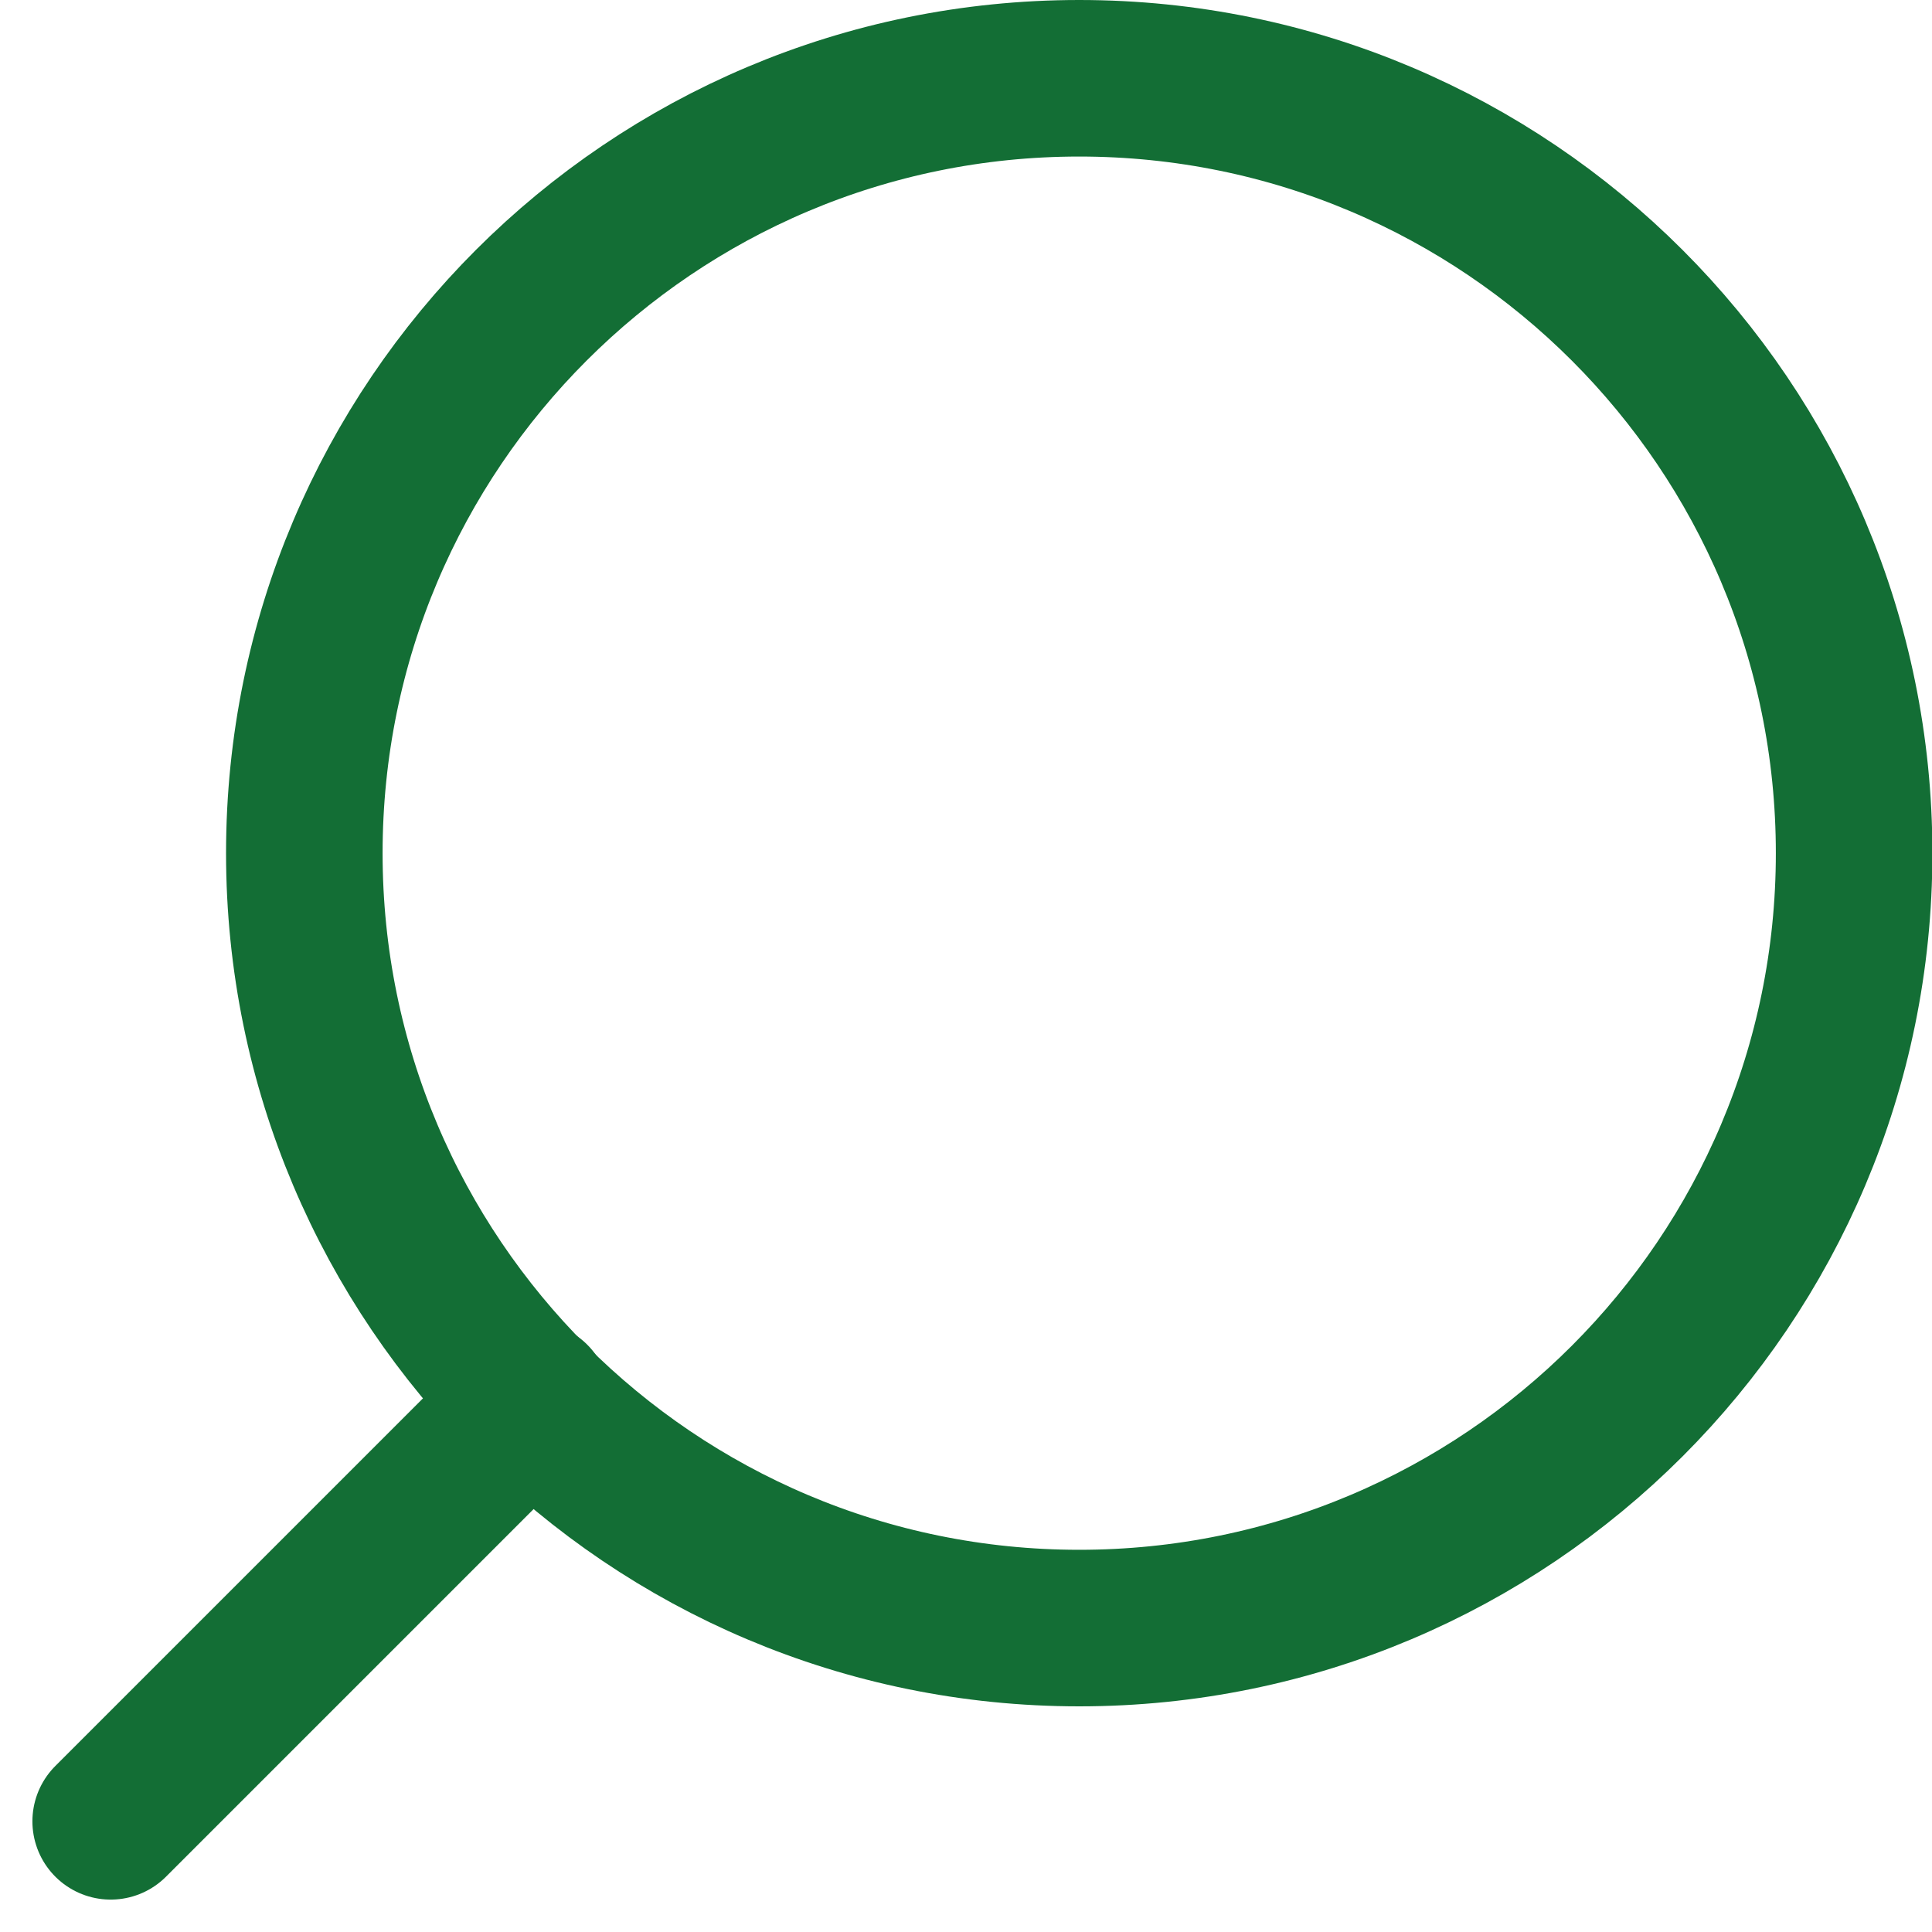
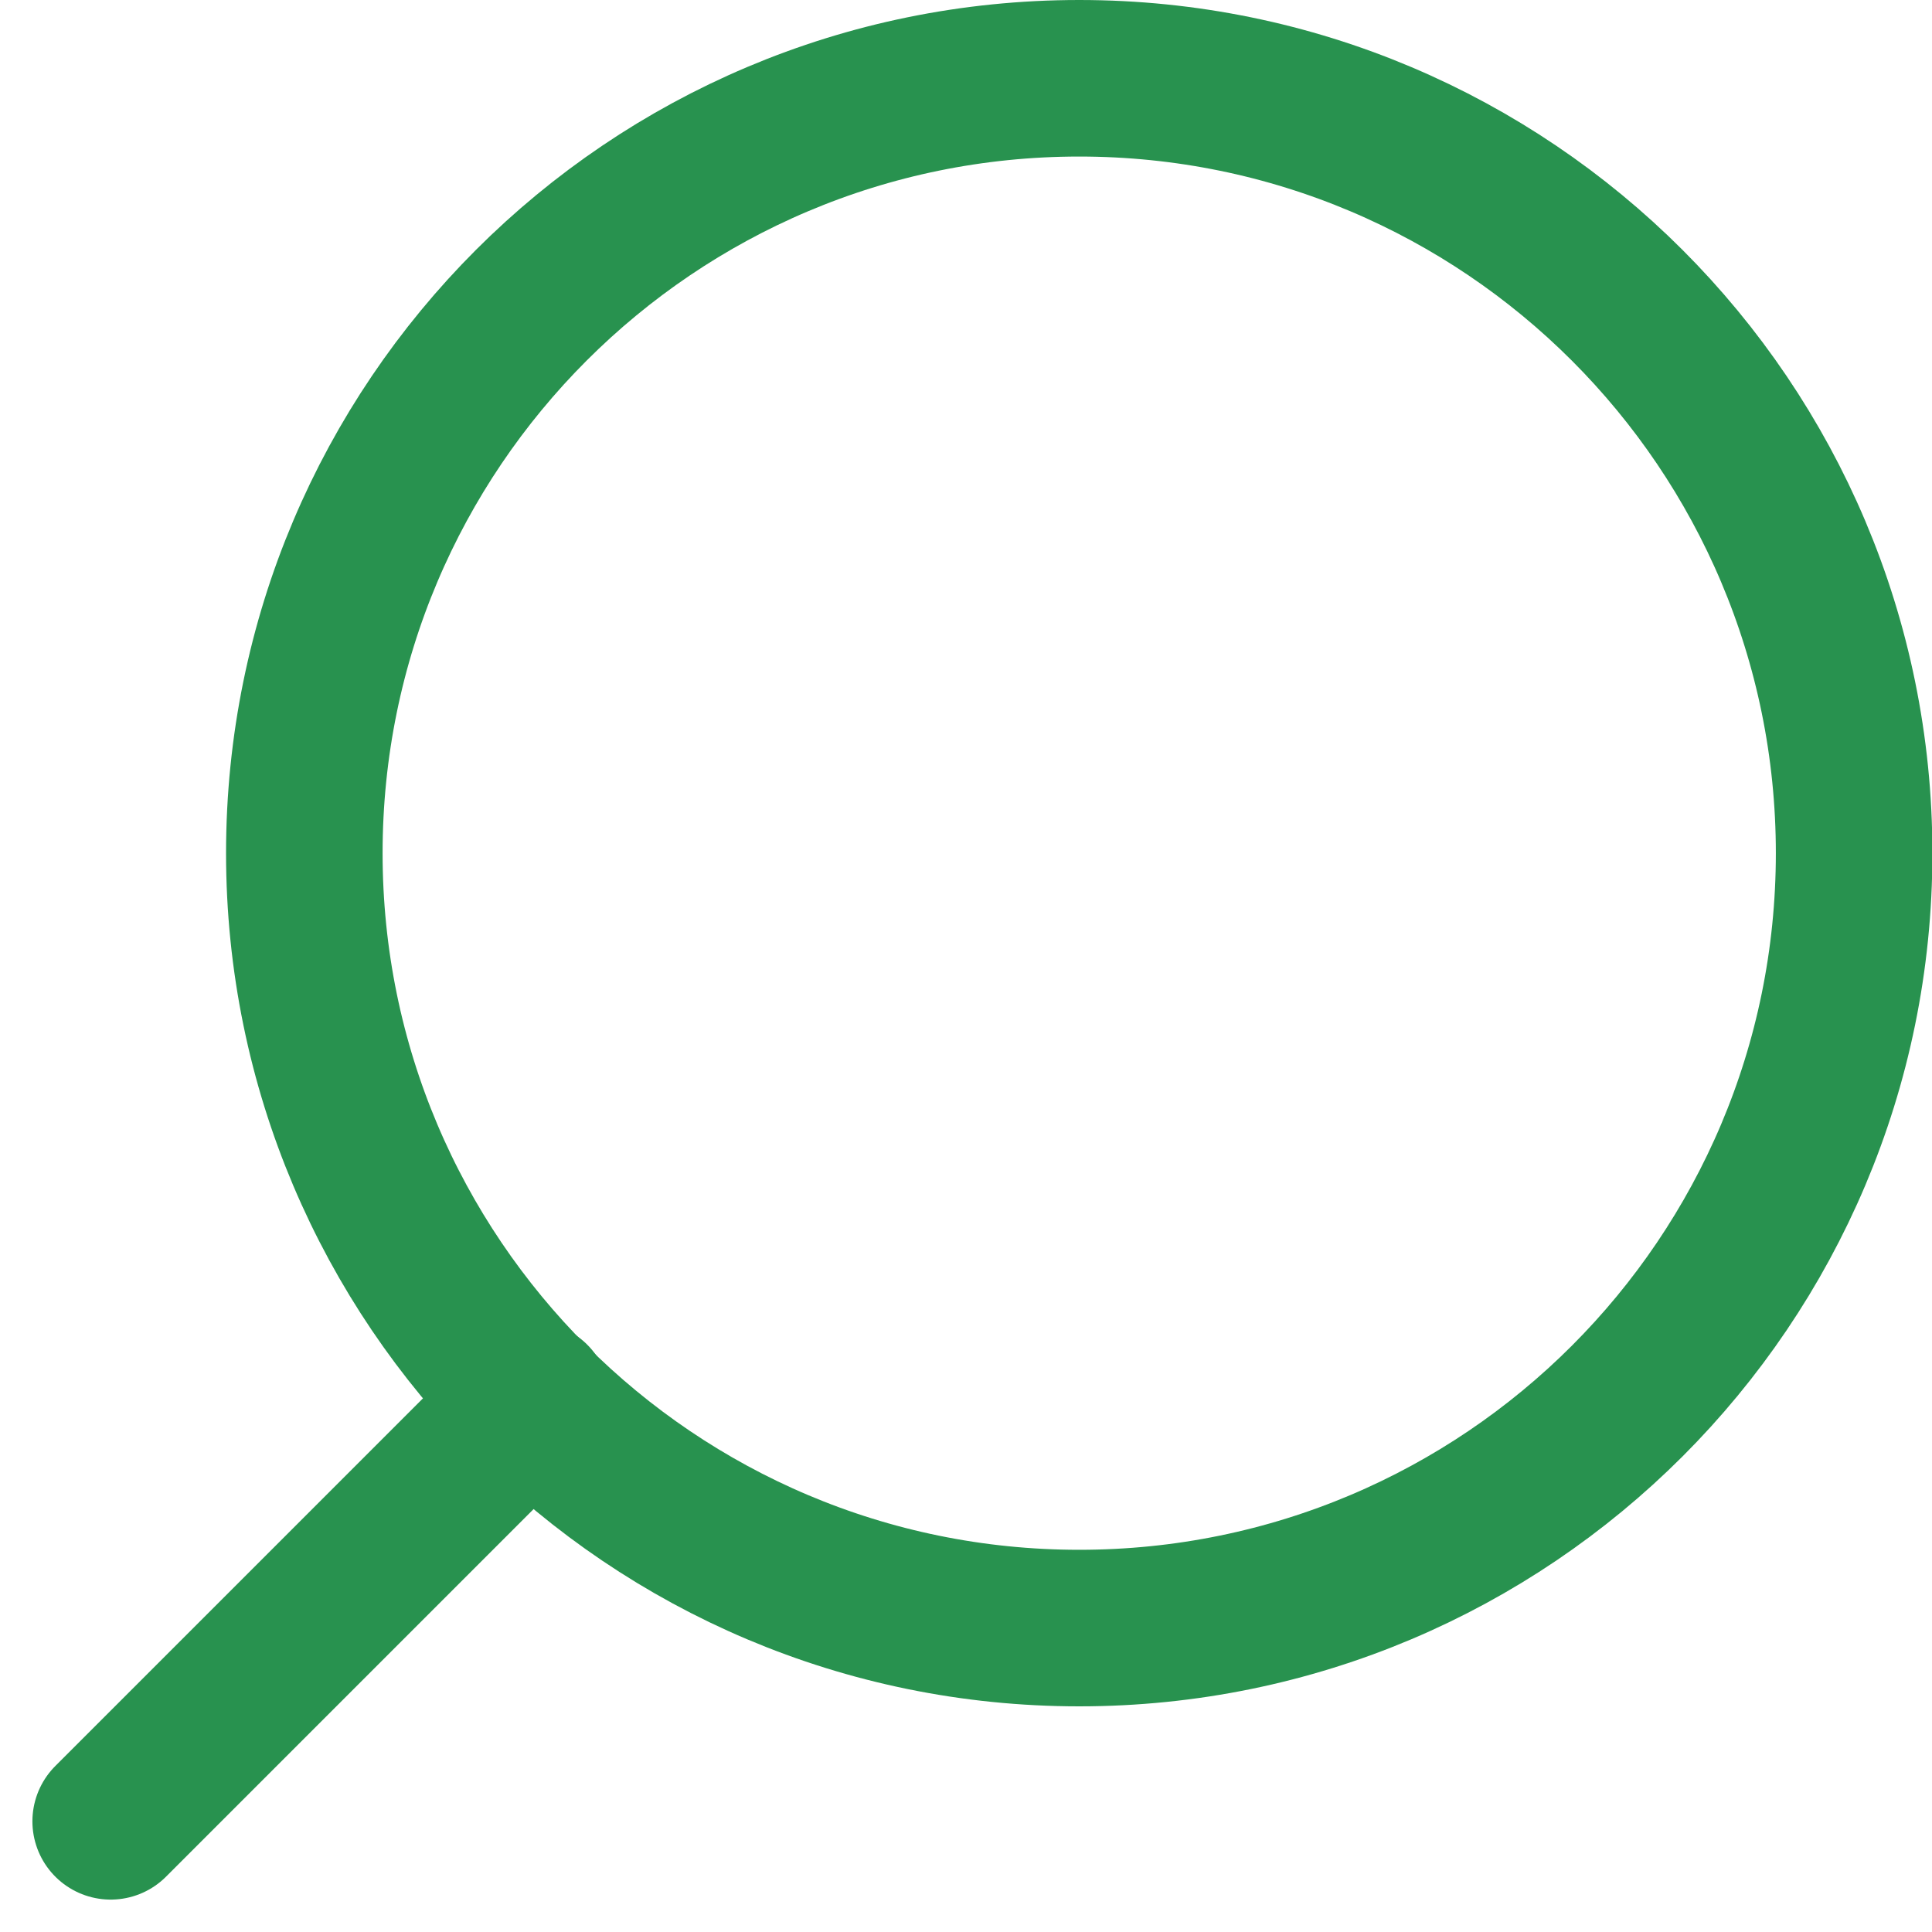
<svg xmlns="http://www.w3.org/2000/svg" width="24.683" height="24.683" viewBox="0 0 24.683 24.683">
  <g id="Group_18097" data-name="Group 18097" transform="translate(-426.007 -51.269)">
-     <path id="Path_83413" data-name="Path 83413" d="M4.5,14.4a9.9,9.9,0,1,0,9.9-9.9A9.9,9.9,0,0,0,4.5,14.4Z" transform="translate(425.395 47.769)" fill="none" stroke="#136e35" stroke-linecap="round" stroke-linejoin="round" stroke-width="2" />
-     <path id="Path_83414" data-name="Path 83414" d="M24.975,30.357l5.382-5.382" transform="translate(402.446 44.181)" fill="none" stroke="#136e35" stroke-linecap="round" stroke-linejoin="round" stroke-width="2" />
+     <path id="Path_83413" data-name="Path 83413" d="M4.5,14.4a9.9,9.9,0,1,0,9.9-9.9A9.9,9.9,0,0,0,4.5,14.4Z" transform="translate(425.395 47.769)" fill="none" stroke="#28924f" stroke-linecap="round" stroke-linejoin="round" stroke-width="2" />
+     <path id="Path_83414" data-name="Path 83414" d="M24.975,30.357l5.382-5.382" transform="translate(402.446 44.181)" fill="none" stroke="#28924f" stroke-linecap="round" stroke-linejoin="round" stroke-width="2" />
  </g>
</svg>
